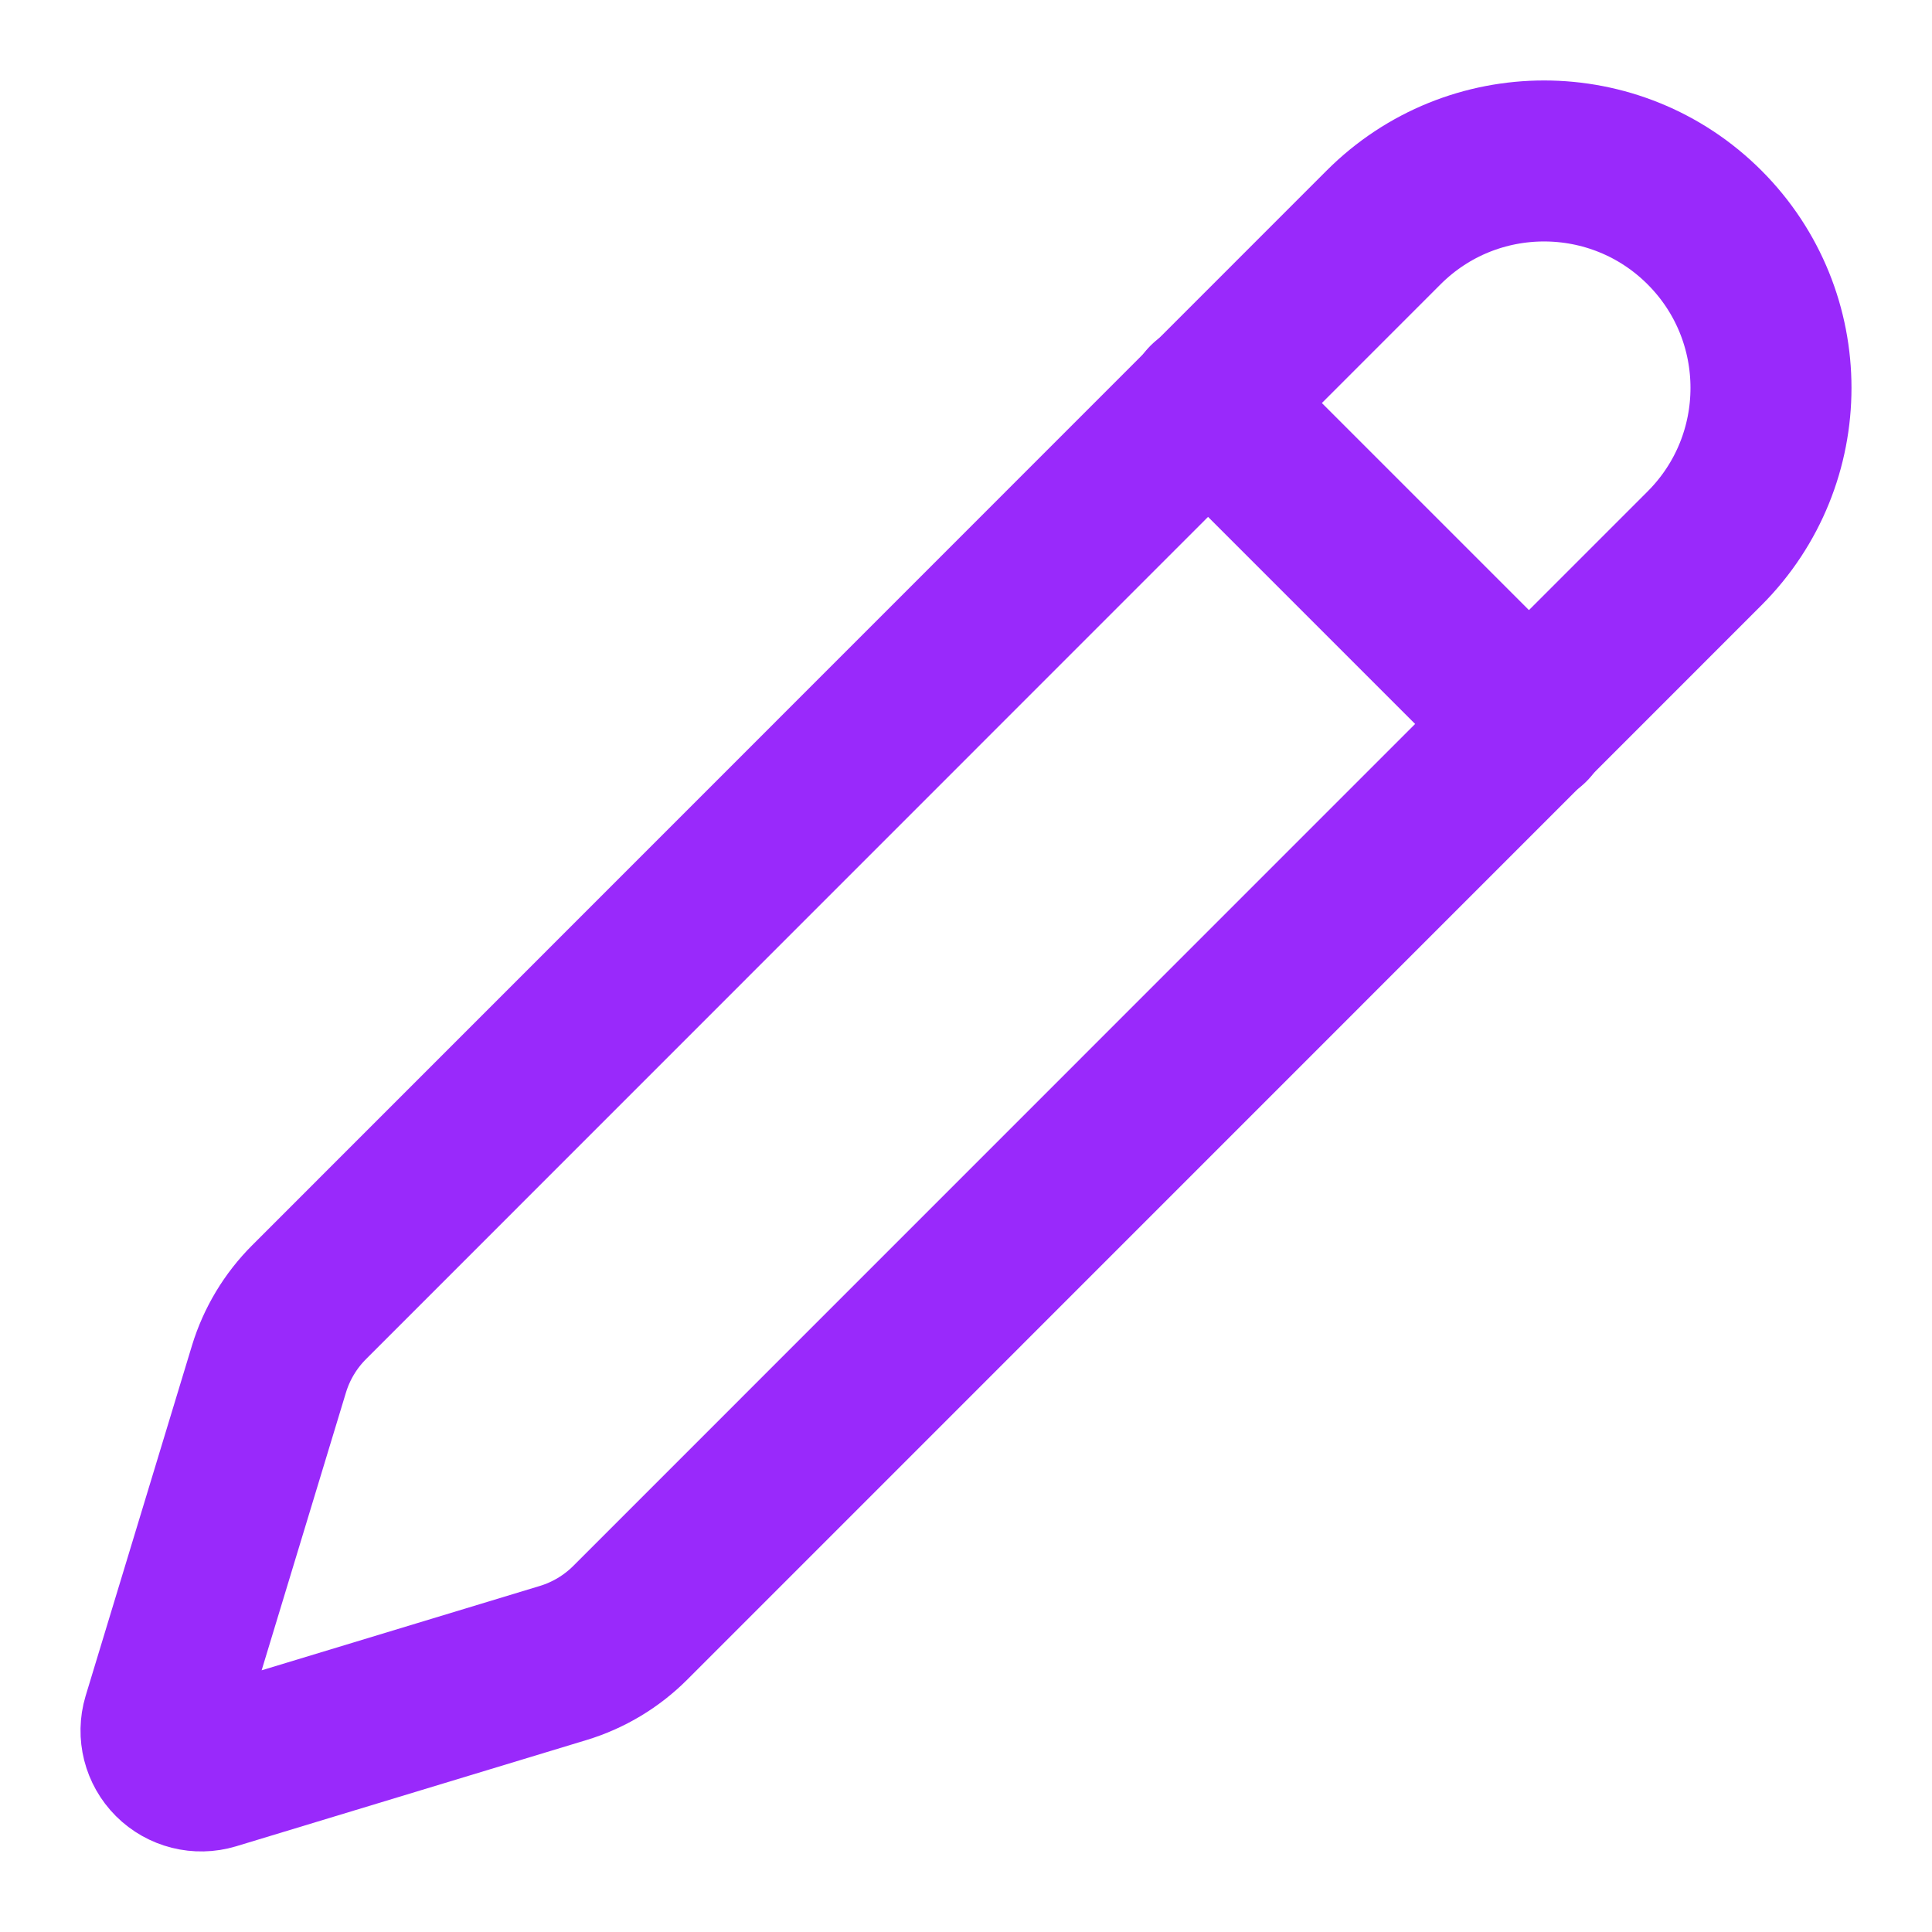
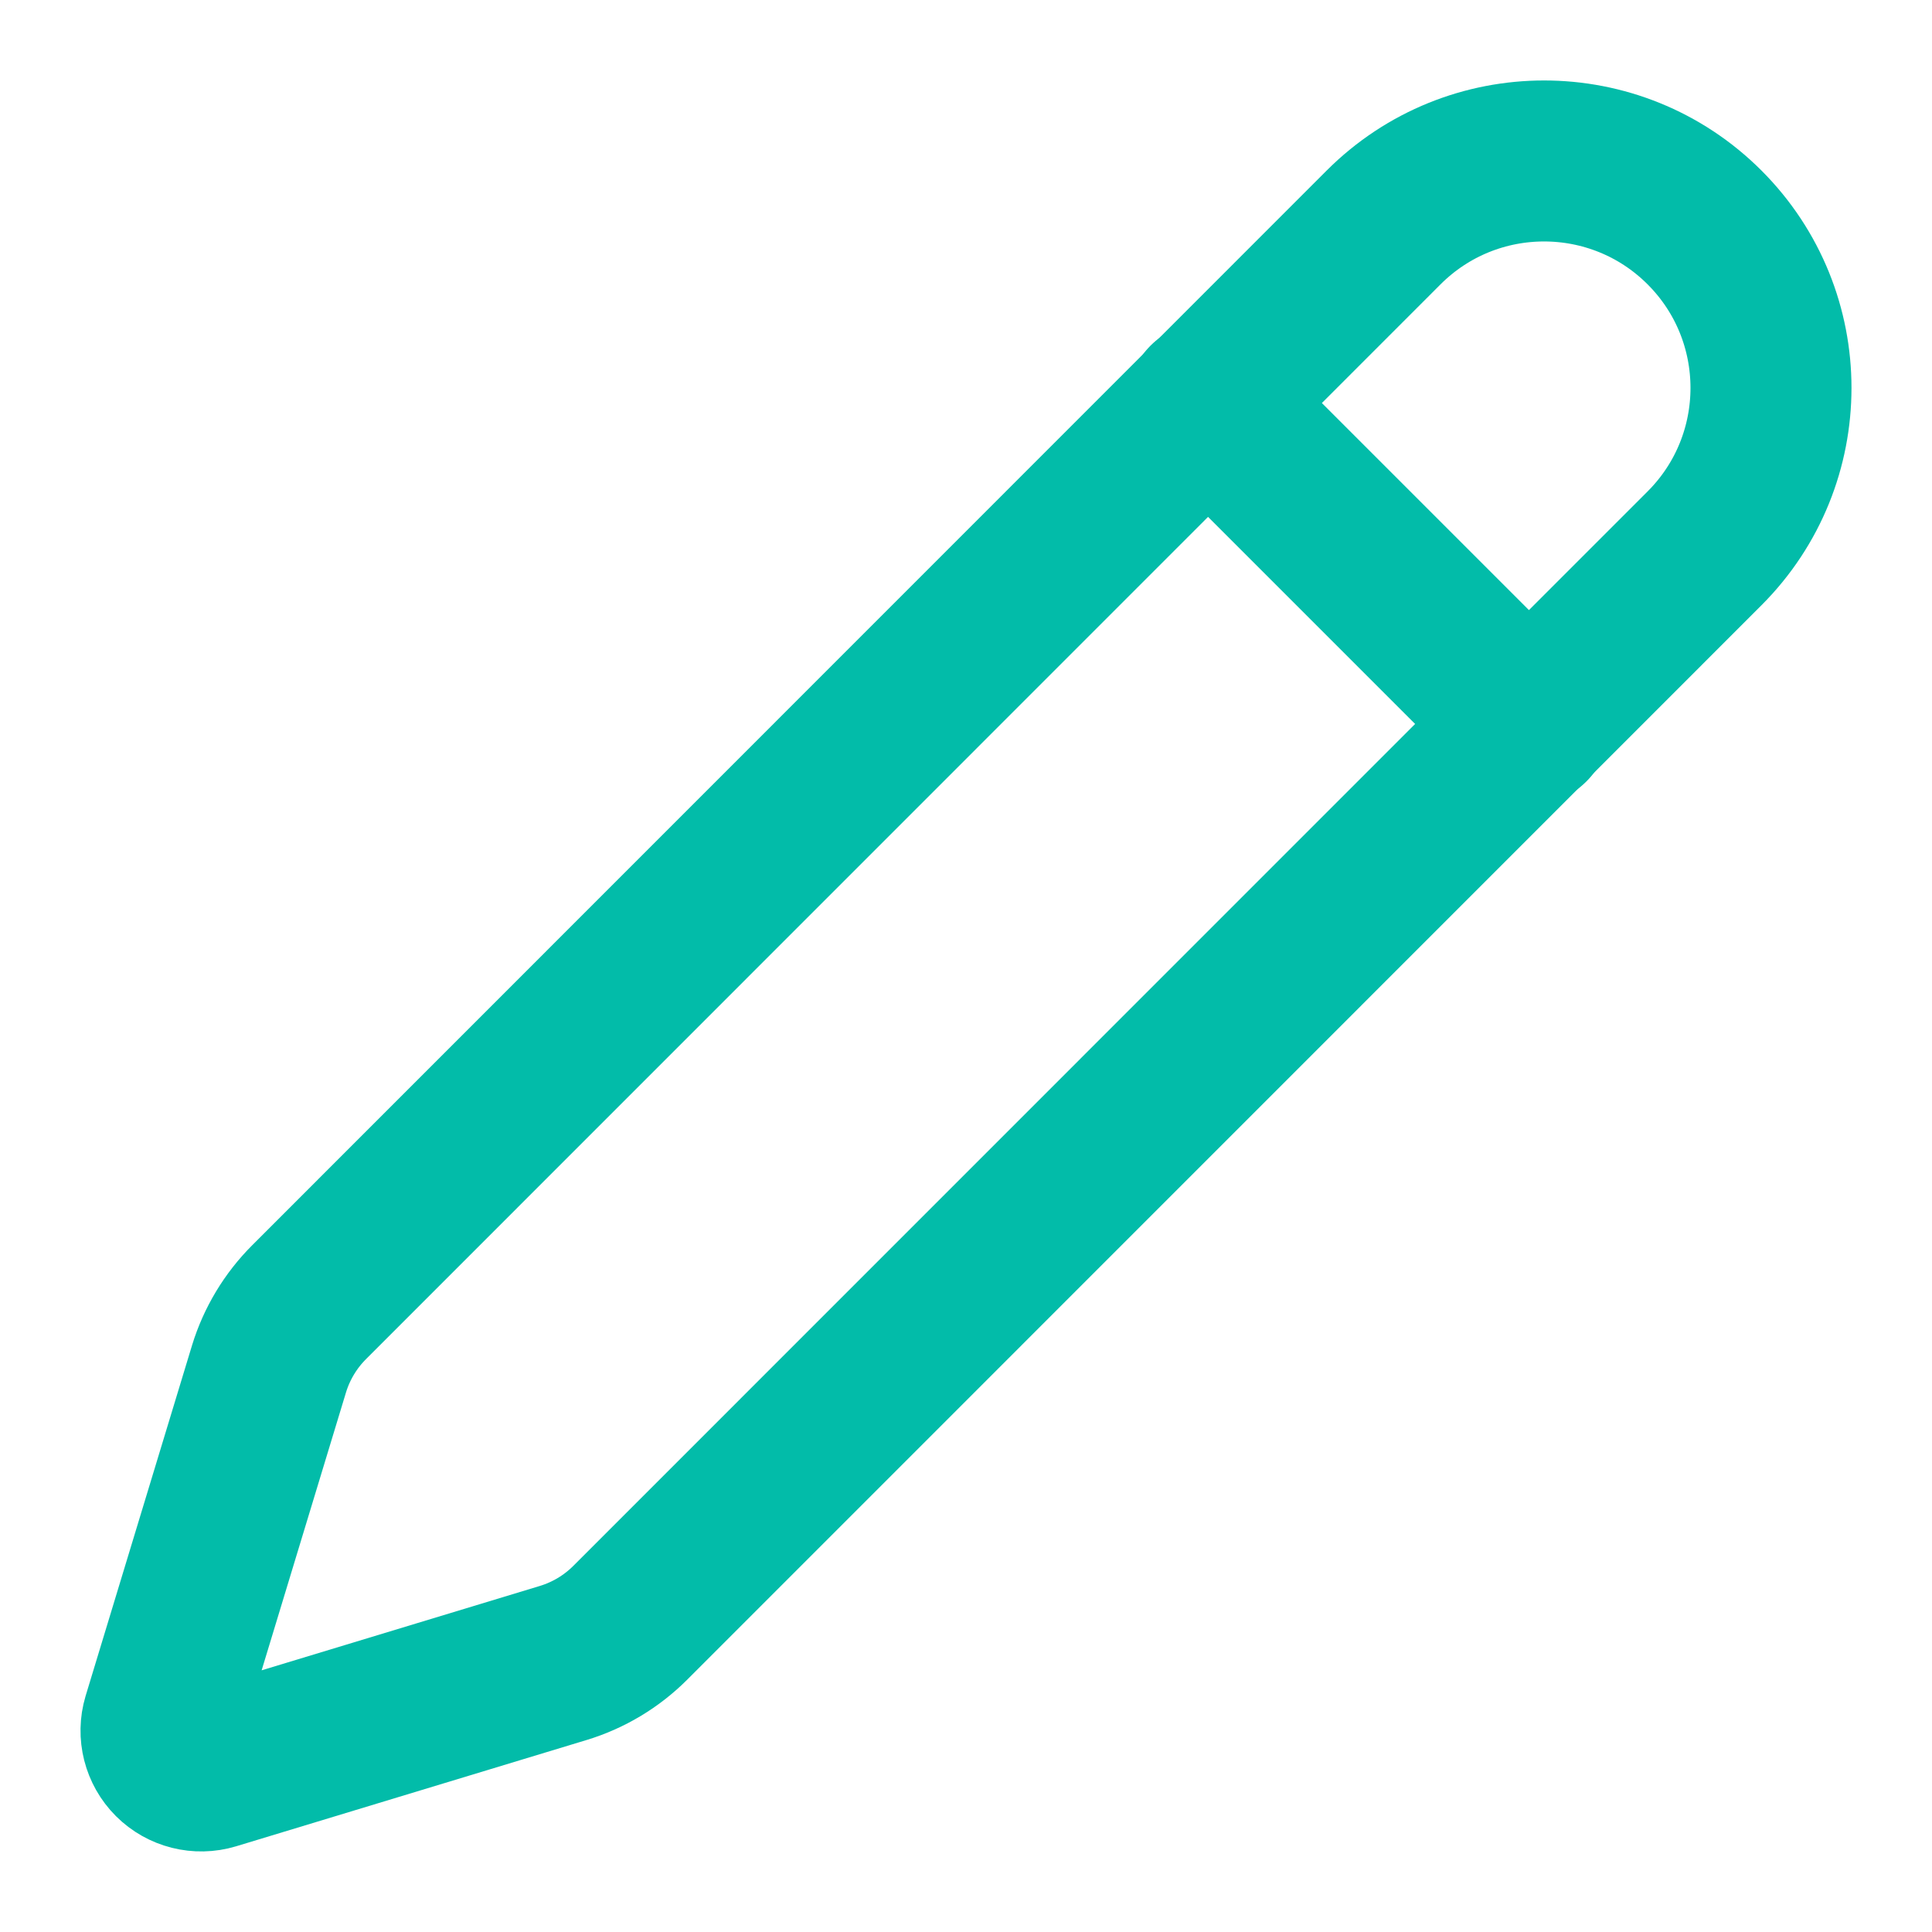
- <svg xmlns="http://www.w3.org/2000/svg" width="24" height="24" viewBox="0 0 24 24" fill="none" stroke="#9929fb" stroke-width="2" stroke-linecap="round" stroke-linejoin="round" class="lucide lucide-pencil-icon lucide-pencil">
+ <svg xmlns="http://www.w3.org/2000/svg" width="24" height="24" viewBox="0 0 24 24" fill="none" stroke="#02bca9" stroke-width="2" stroke-linecap="round" stroke-linejoin="round" class="lucide lucide-pencil-icon lucide-pencil">
  <path d="M21.174 6.812a1 1 0 0 0-3.986-3.987L3.842 16.174a2 2 0 0 0-.5.83l-1.321 4.352a.5.5 0 0 0 .623.622l4.353-1.32a2 2 0 0 0 .83-.497z" />
  <path d="m15 5 4 4" />
</svg>
